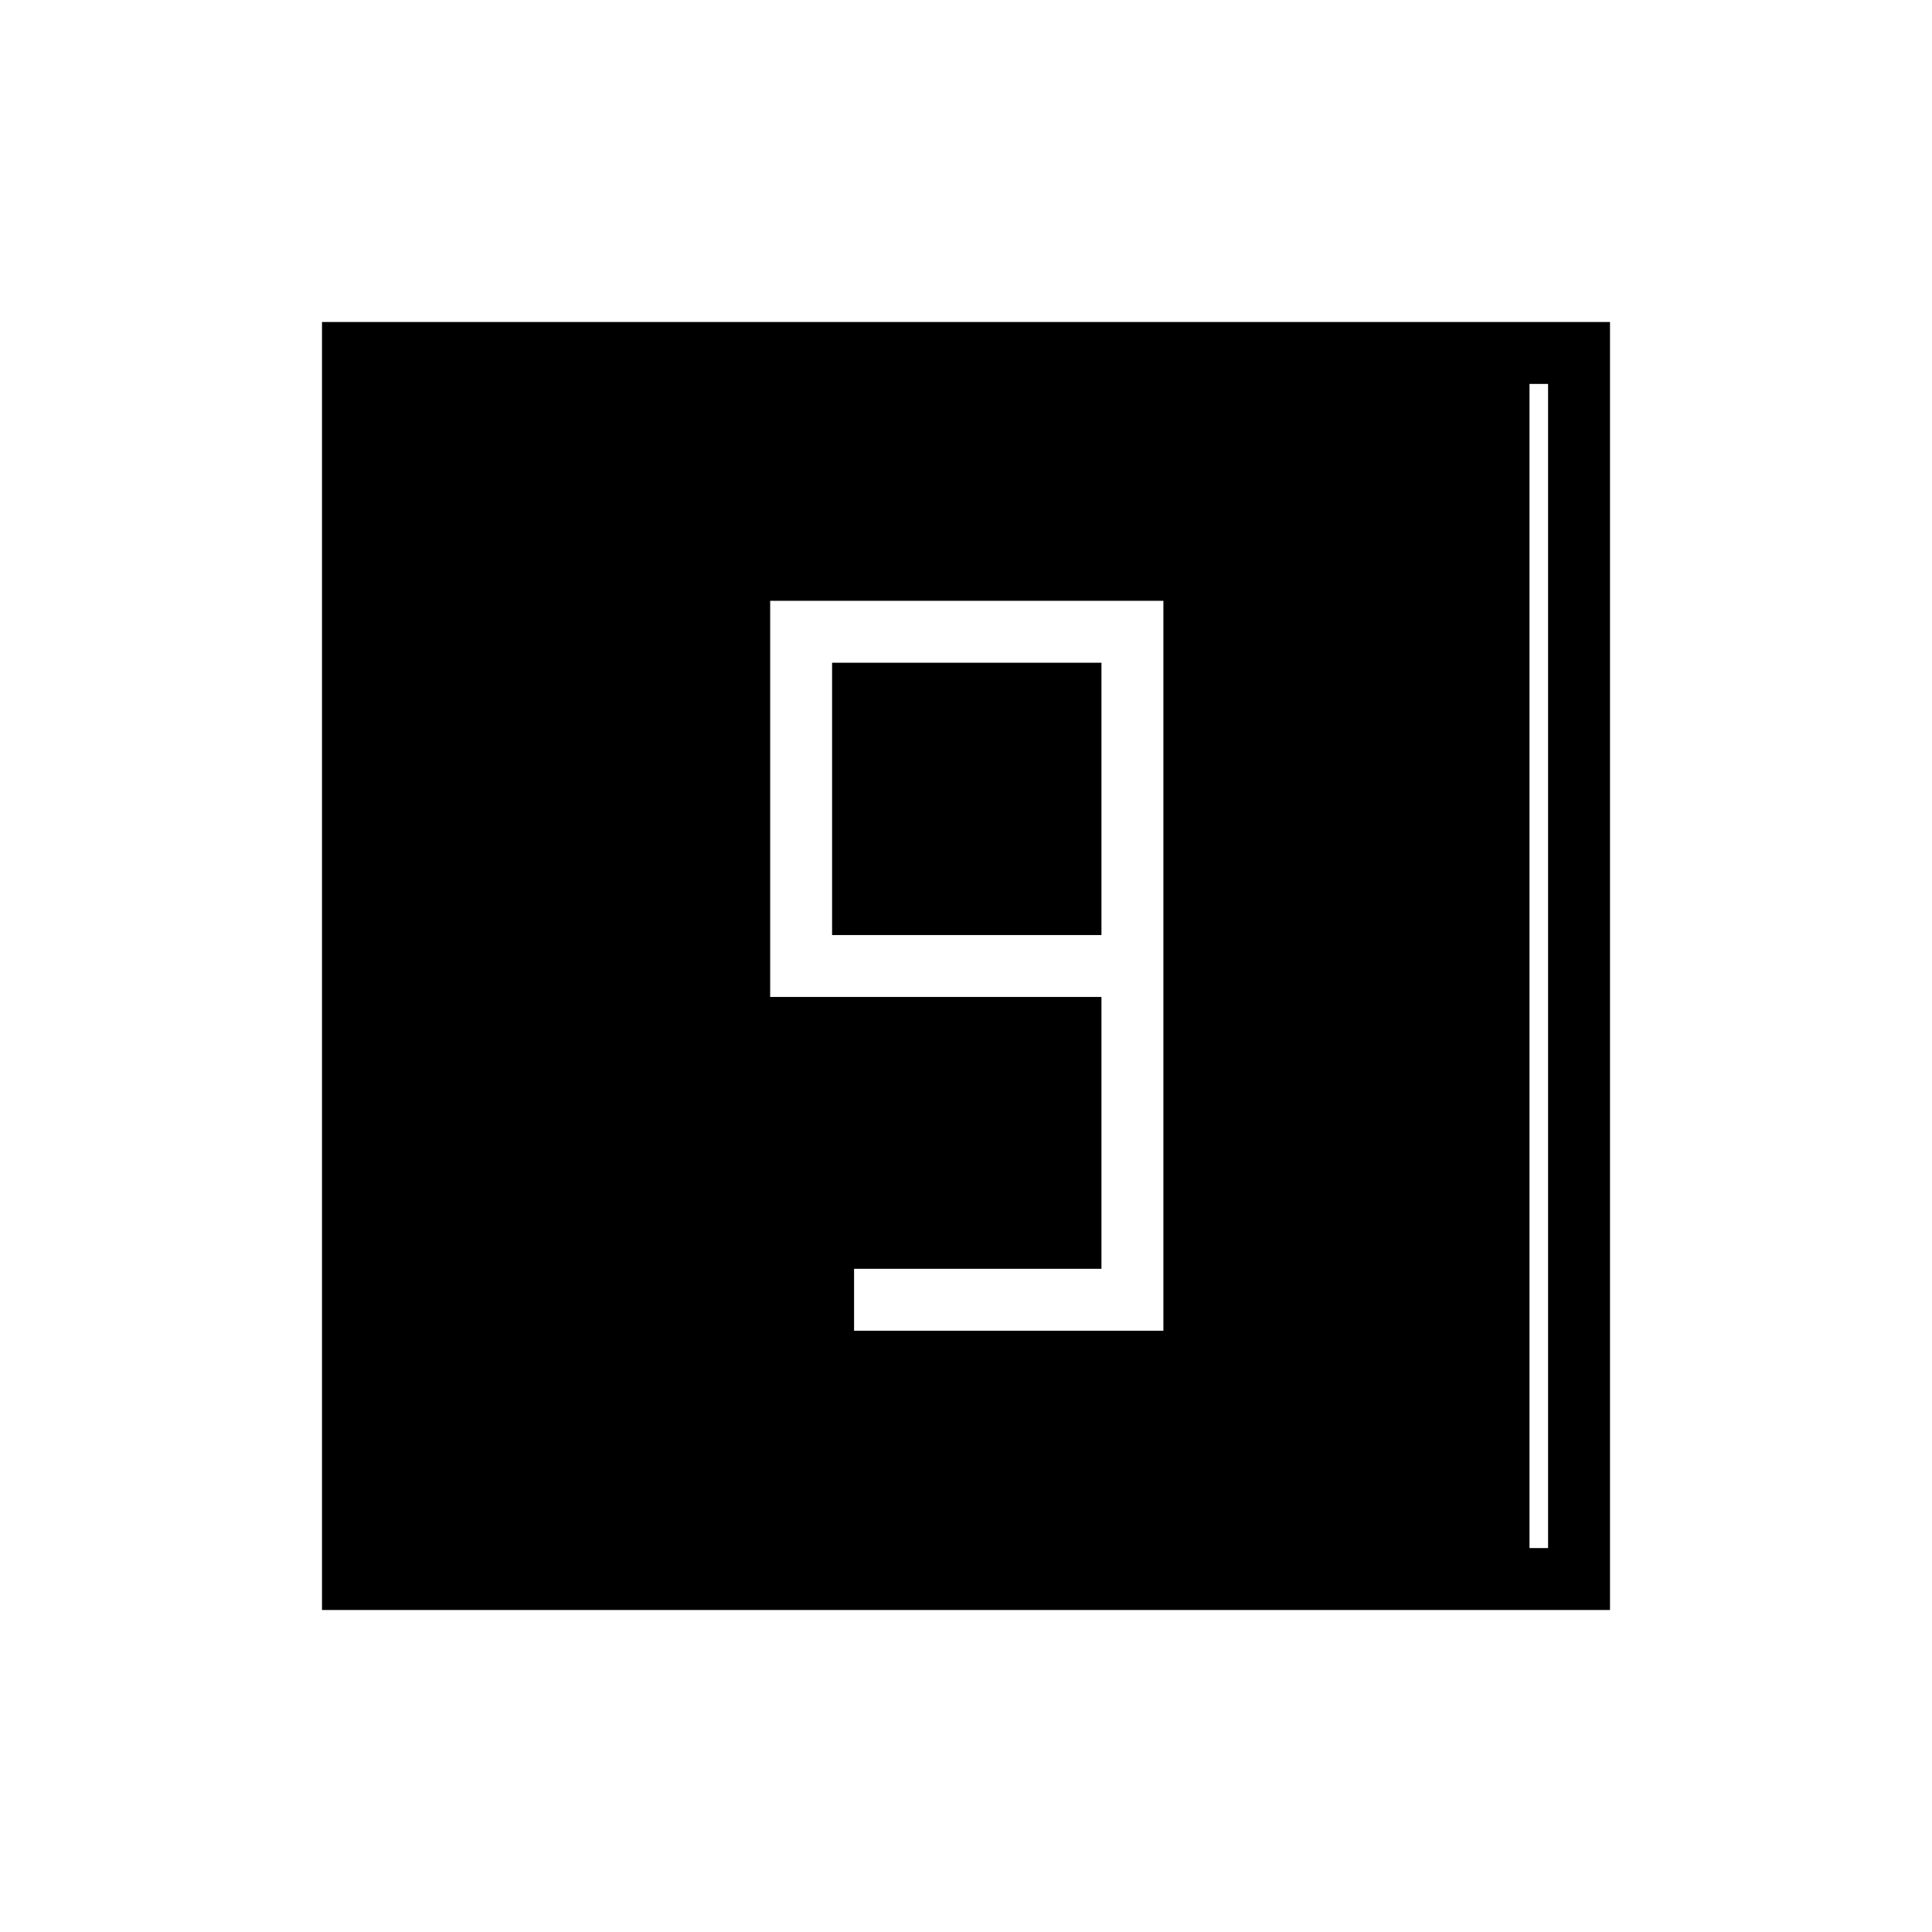
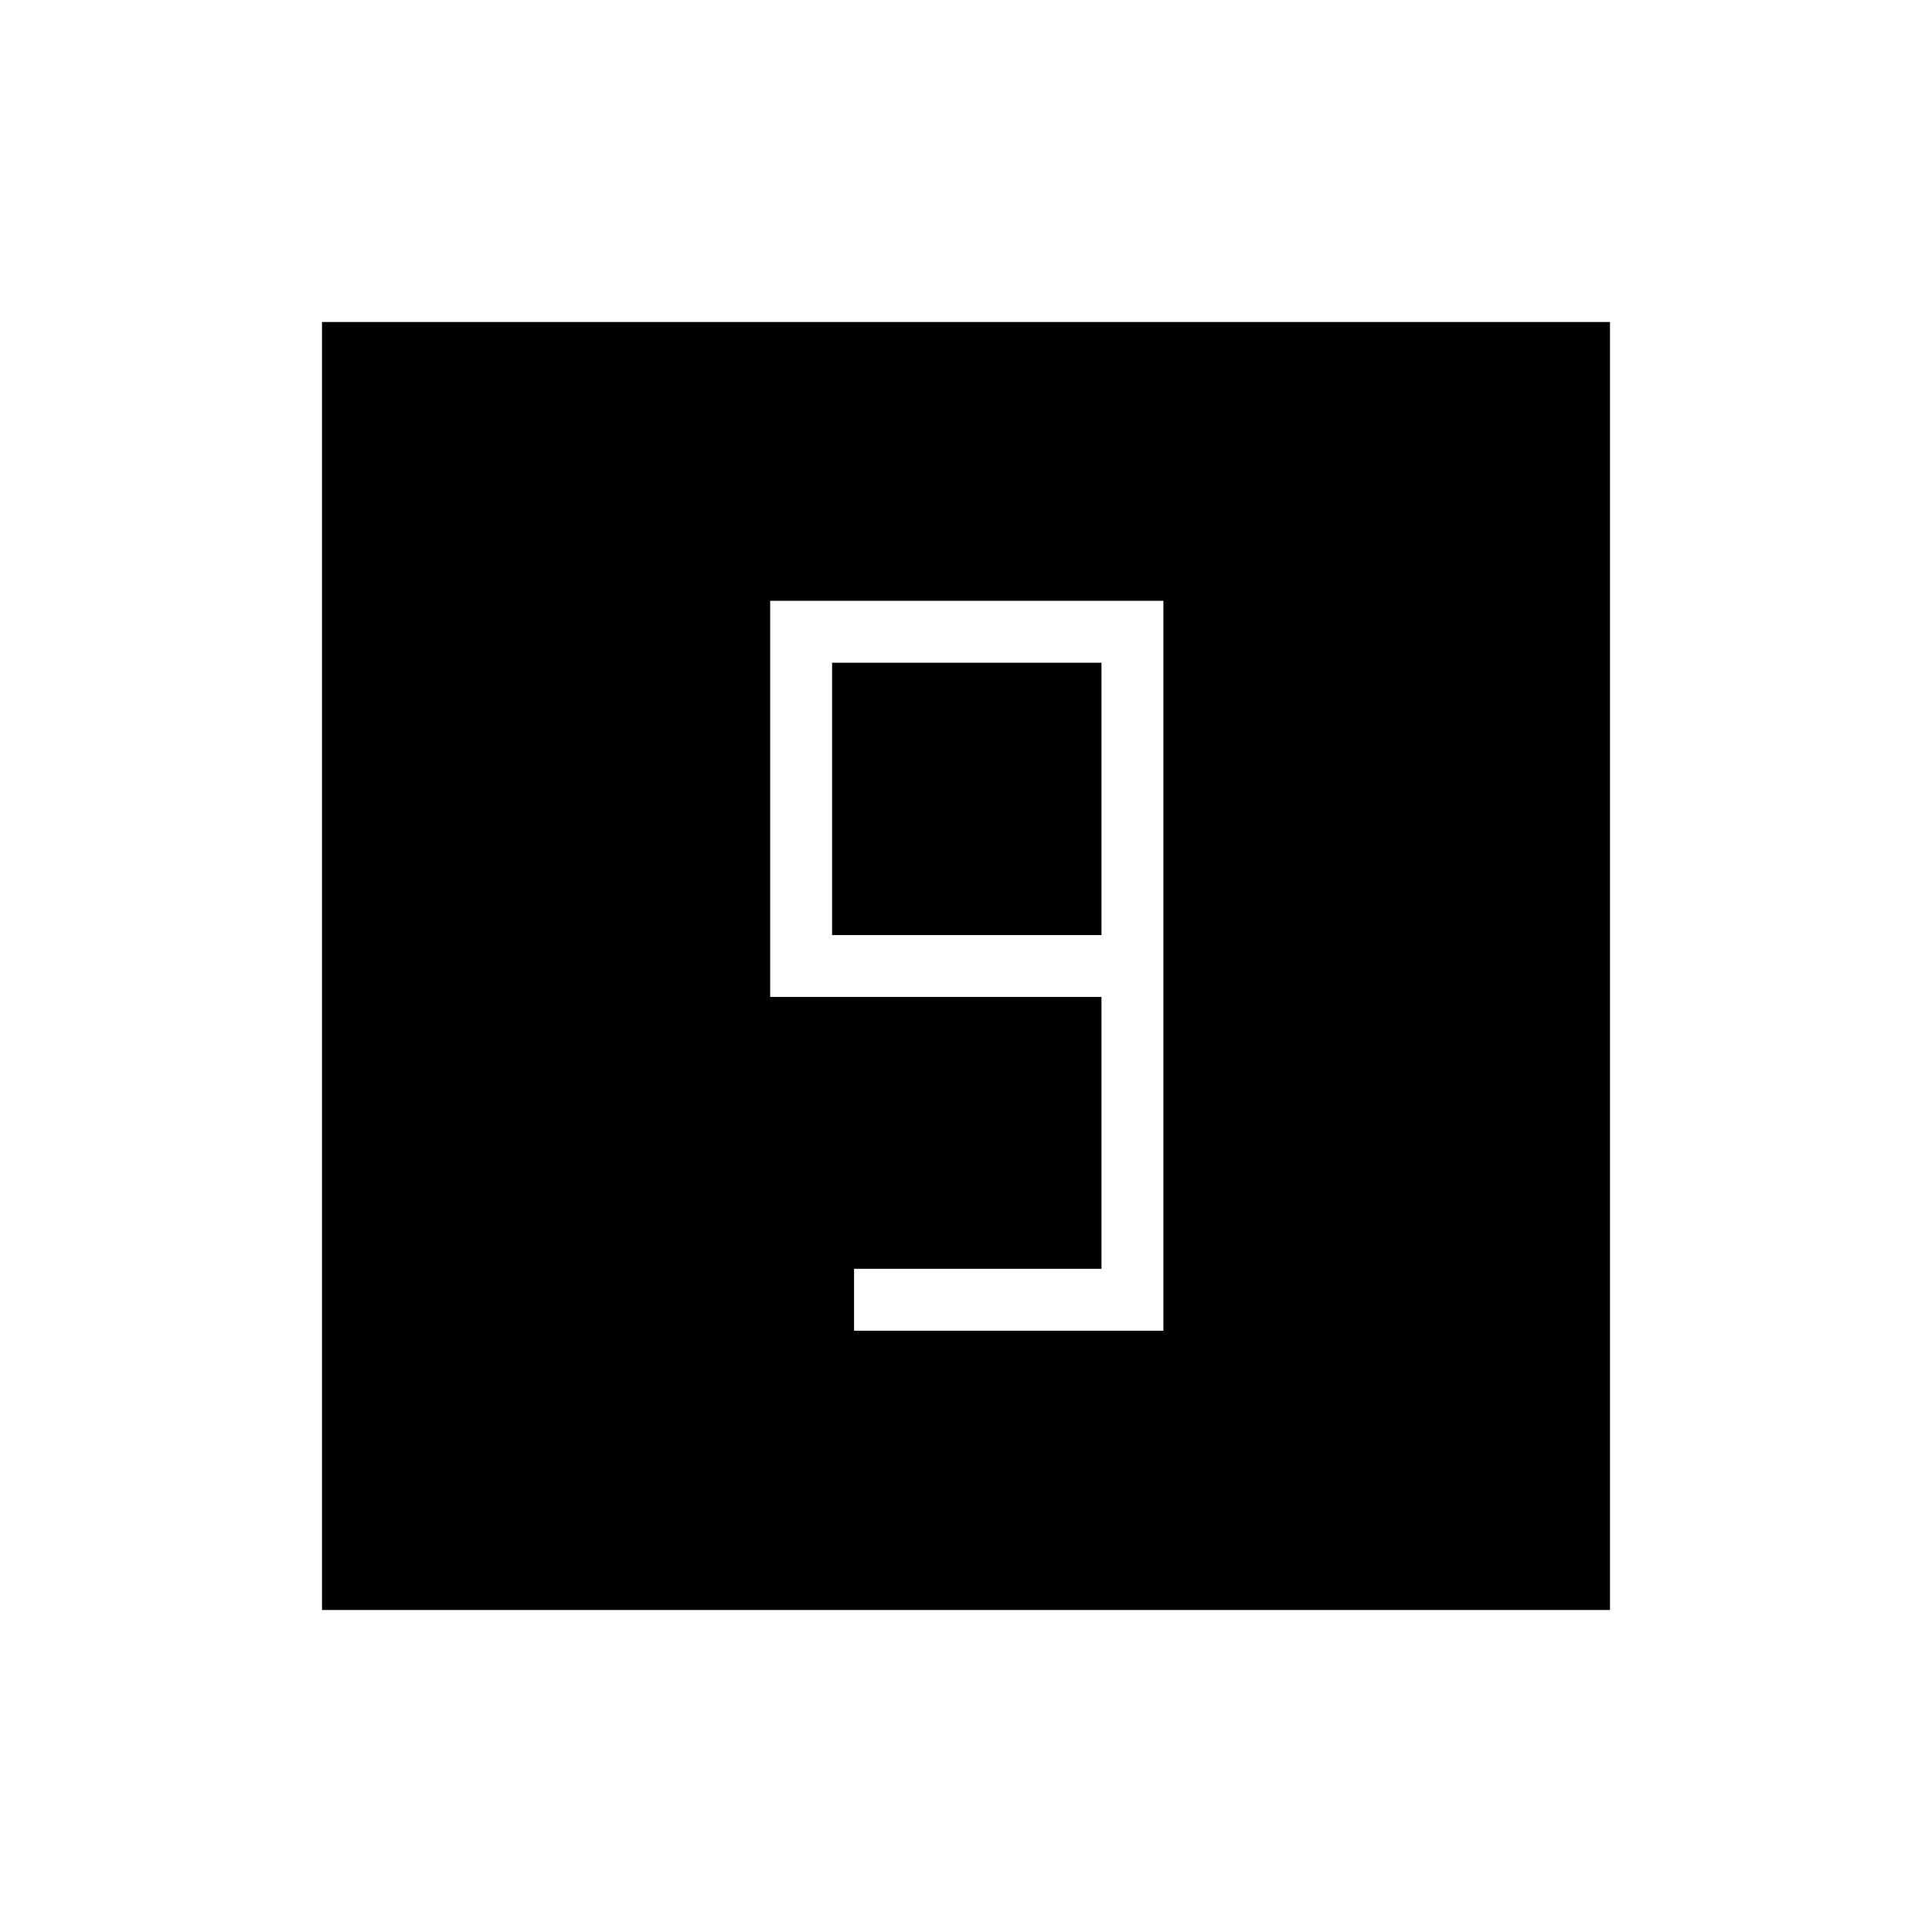
<svg xmlns="http://www.w3.org/2000/svg" viewBox="0 -960 960 960">
-   <path d="M160-160v-640h640v640H160Zm30.77-30.77h578.46v-578.46H190.77v578.46Zm0 0v-578.46H760v578.46H190.77Zm233.61-108h153.7v-362.69H382.69v196.84h164.62v135.08H424.38v30.77Zm122.93-196.61H413.46v-135.31h133.85v135.31Z" />
+   <path d="M160-160v-640h640v640H160Zm264.38-138.77h153.7v-362.69H382.69v196.84h164.62v135.08H424.38v30.77Zm122.93-196.61H413.46v-135.31h133.85v135.31Z" />
</svg>
